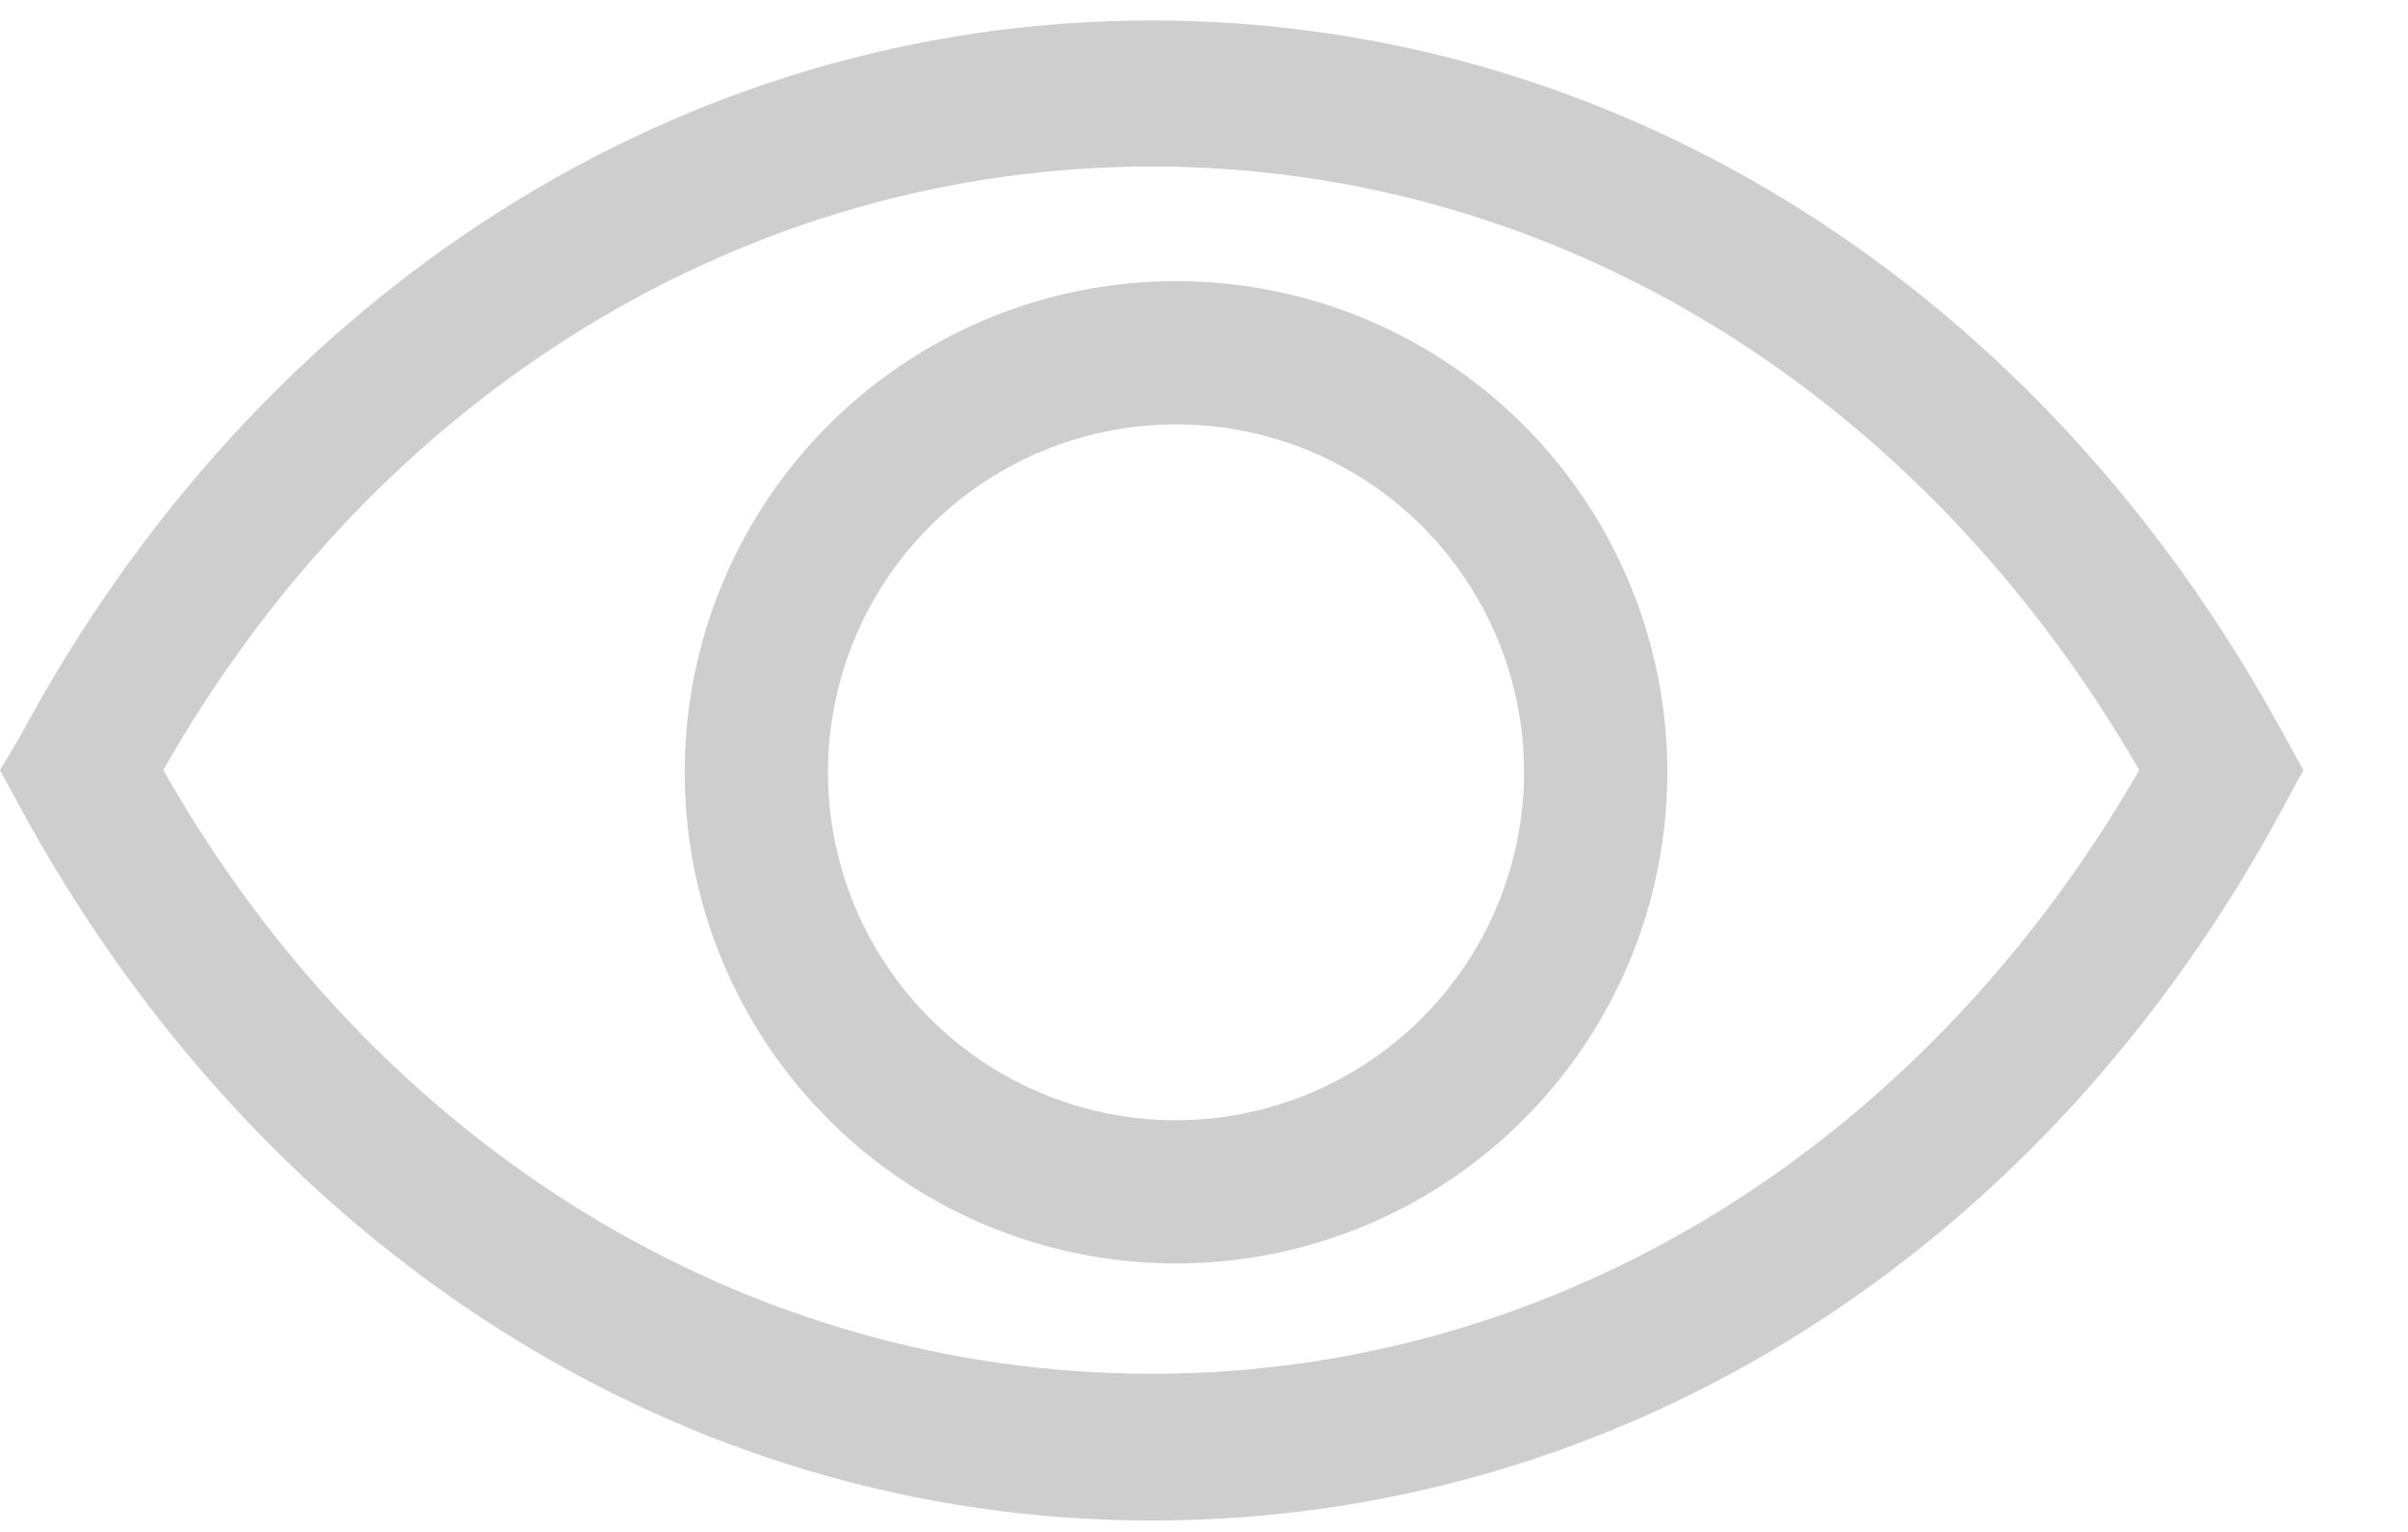
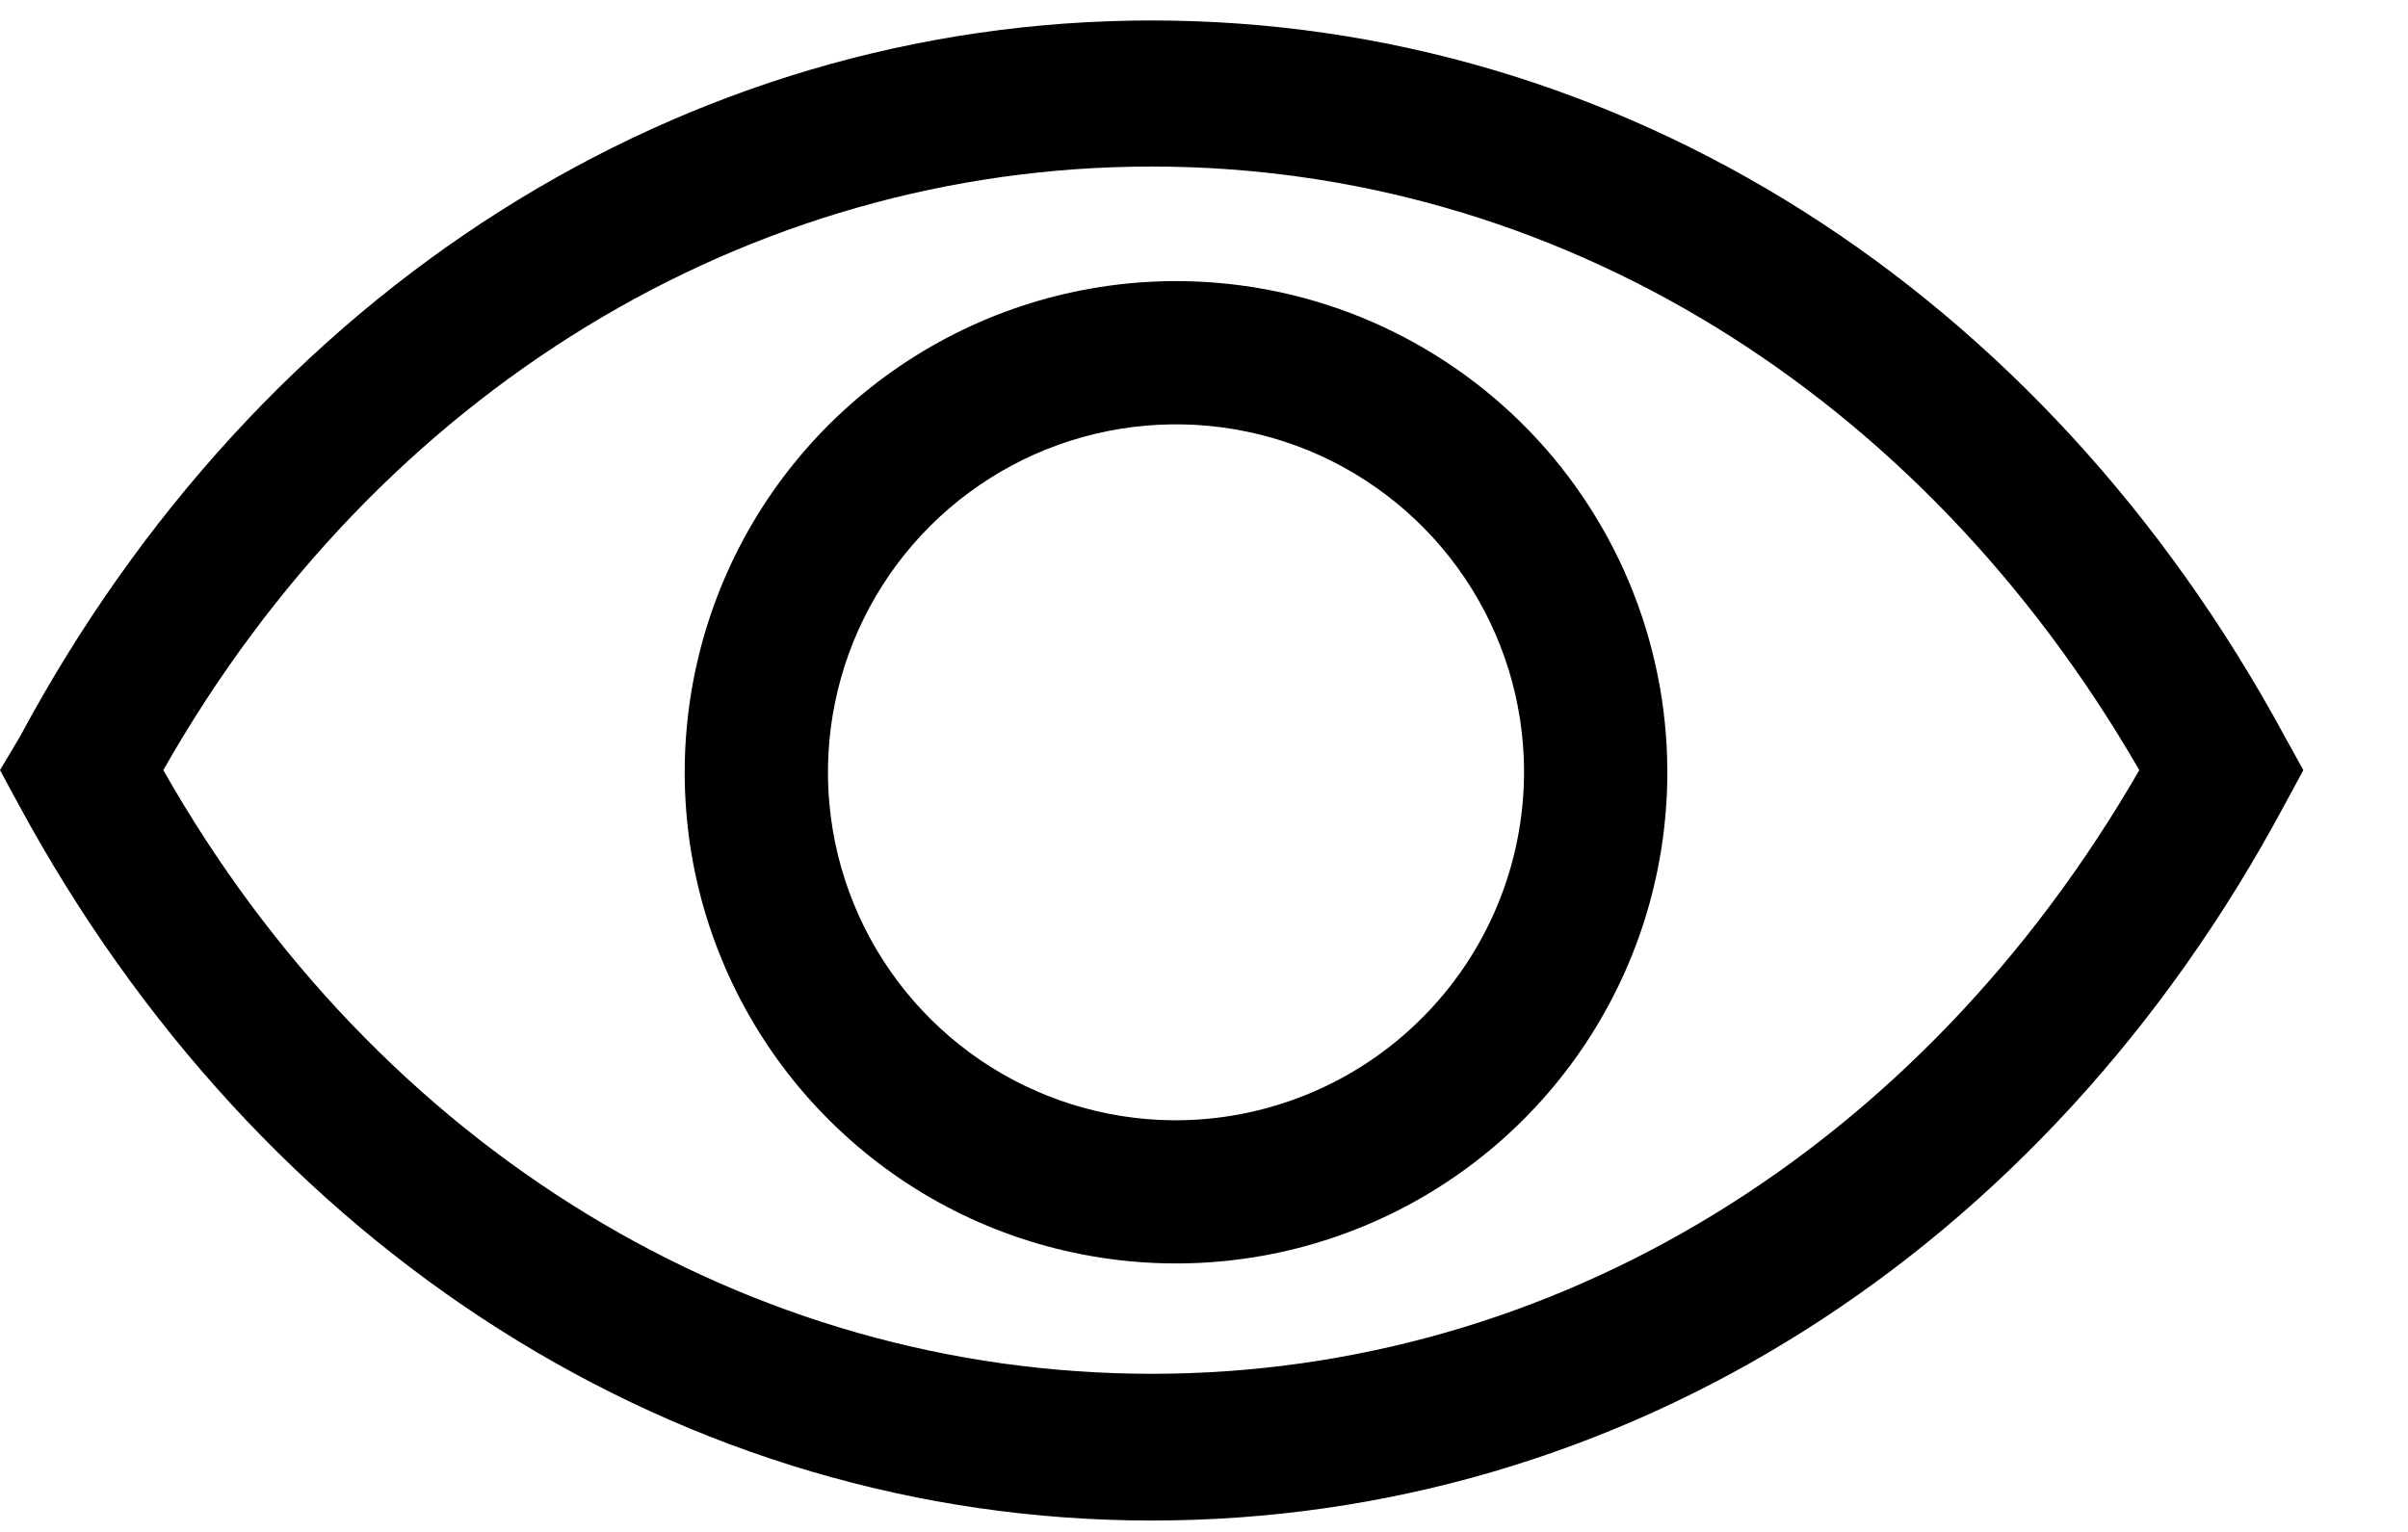
<svg xmlns="http://www.w3.org/2000/svg" width="22" height="14" viewBox="0 0 22 14" fill="none">
-   <path d="M20.874 6.731C18.669 2.654 14.801 0.187 10.522 0.187C6.242 0.187 2.369 2.654 0.183 6.731L0 7.038L0.17 7.352C2.375 11.429 6.242 13.896 10.522 13.896C14.801 13.896 18.675 11.462 20.874 7.352L21.044 7.038L20.874 6.731ZM10.522 12.555C6.838 12.555 3.455 10.5 1.492 7.038C3.455 3.577 6.838 1.522 10.522 1.522C14.206 1.522 17.55 3.583 19.545 7.038C17.55 10.5 14.199 12.555 10.522 12.555Z" fill="#CECECE" />
-   <path d="M10.712 2.569C9.824 2.576 8.959 2.845 8.225 3.343C7.49 3.841 6.92 4.545 6.586 5.367C6.252 6.189 6.169 7.092 6.347 7.961C6.526 8.83 6.958 9.627 7.589 10.25C8.22 10.874 9.021 11.297 9.893 11.465C10.764 11.633 11.665 11.54 12.483 11.196C13.301 10.852 13.999 10.274 14.488 9.534C14.978 8.794 15.237 7.926 15.233 7.038C15.231 6.448 15.111 5.863 14.883 5.319C14.654 4.774 14.32 4.28 13.9 3.865C13.48 3.45 12.982 3.122 12.435 2.899C11.888 2.677 11.302 2.565 10.712 2.569ZM10.712 10.238C10.085 10.232 9.474 10.04 8.956 9.688C8.438 9.335 8.035 8.837 7.799 8.257C7.563 7.676 7.503 7.039 7.628 6.425C7.753 5.811 8.056 5.247 8.5 4.805C8.944 4.363 9.509 4.061 10.124 3.939C10.739 3.817 11.376 3.879 11.955 4.117C12.535 4.356 13.031 4.761 13.381 5.28C13.732 5.8 13.921 6.412 13.924 7.038C13.926 7.46 13.844 7.878 13.683 8.268C13.522 8.658 13.285 9.012 12.986 9.309C12.688 9.607 12.333 9.842 11.942 10.002C11.552 10.161 11.133 10.242 10.712 10.238Z" fill="#CECECE" />
+   <path d="M20.874 6.731C18.669 2.654 14.801 0.187 10.522 0.187C6.242 0.187 2.369 2.654 0.183 6.731L0 7.038L0.17 7.352C2.375 11.429 6.242 13.896 10.522 13.896C14.801 13.896 18.675 11.462 20.874 7.352L21.044 7.038L20.874 6.731ZM10.522 12.555C6.838 12.555 3.455 10.5 1.492 7.038C3.455 3.577 6.838 1.522 10.522 1.522C14.206 1.522 17.55 3.583 19.545 7.038C17.55 10.5 14.199 12.555 10.522 12.555Z" fill="currentColor" />
+   <path d="M10.712 2.569C9.824 2.576 8.959 2.845 8.225 3.343C7.49 3.841 6.92 4.545 6.586 5.367C6.252 6.189 6.169 7.092 6.347 7.961C6.526 8.83 6.958 9.627 7.589 10.25C8.22 10.874 9.021 11.297 9.893 11.465C10.764 11.633 11.665 11.54 12.483 11.196C13.301 10.852 13.999 10.274 14.488 9.534C14.978 8.794 15.237 7.926 15.233 7.038C15.231 6.448 15.111 5.863 14.883 5.319C14.654 4.774 14.32 4.28 13.9 3.865C13.48 3.45 12.982 3.122 12.435 2.899C11.888 2.677 11.302 2.565 10.712 2.569ZM10.712 10.238C10.085 10.232 9.474 10.04 8.956 9.688C8.438 9.335 8.035 8.837 7.799 8.257C7.563 7.676 7.503 7.039 7.628 6.425C7.753 5.811 8.056 5.247 8.5 4.805C8.944 4.363 9.509 4.061 10.124 3.939C10.739 3.817 11.376 3.879 11.955 4.117C12.535 4.356 13.031 4.761 13.381 5.28C13.732 5.8 13.921 6.412 13.924 7.038C13.926 7.46 13.844 7.878 13.683 8.268C13.522 8.658 13.285 9.012 12.986 9.309C12.688 9.607 12.333 9.842 11.942 10.002C11.552 10.161 11.133 10.242 10.712 10.238Z" fill="currentColor" />
</svg>
